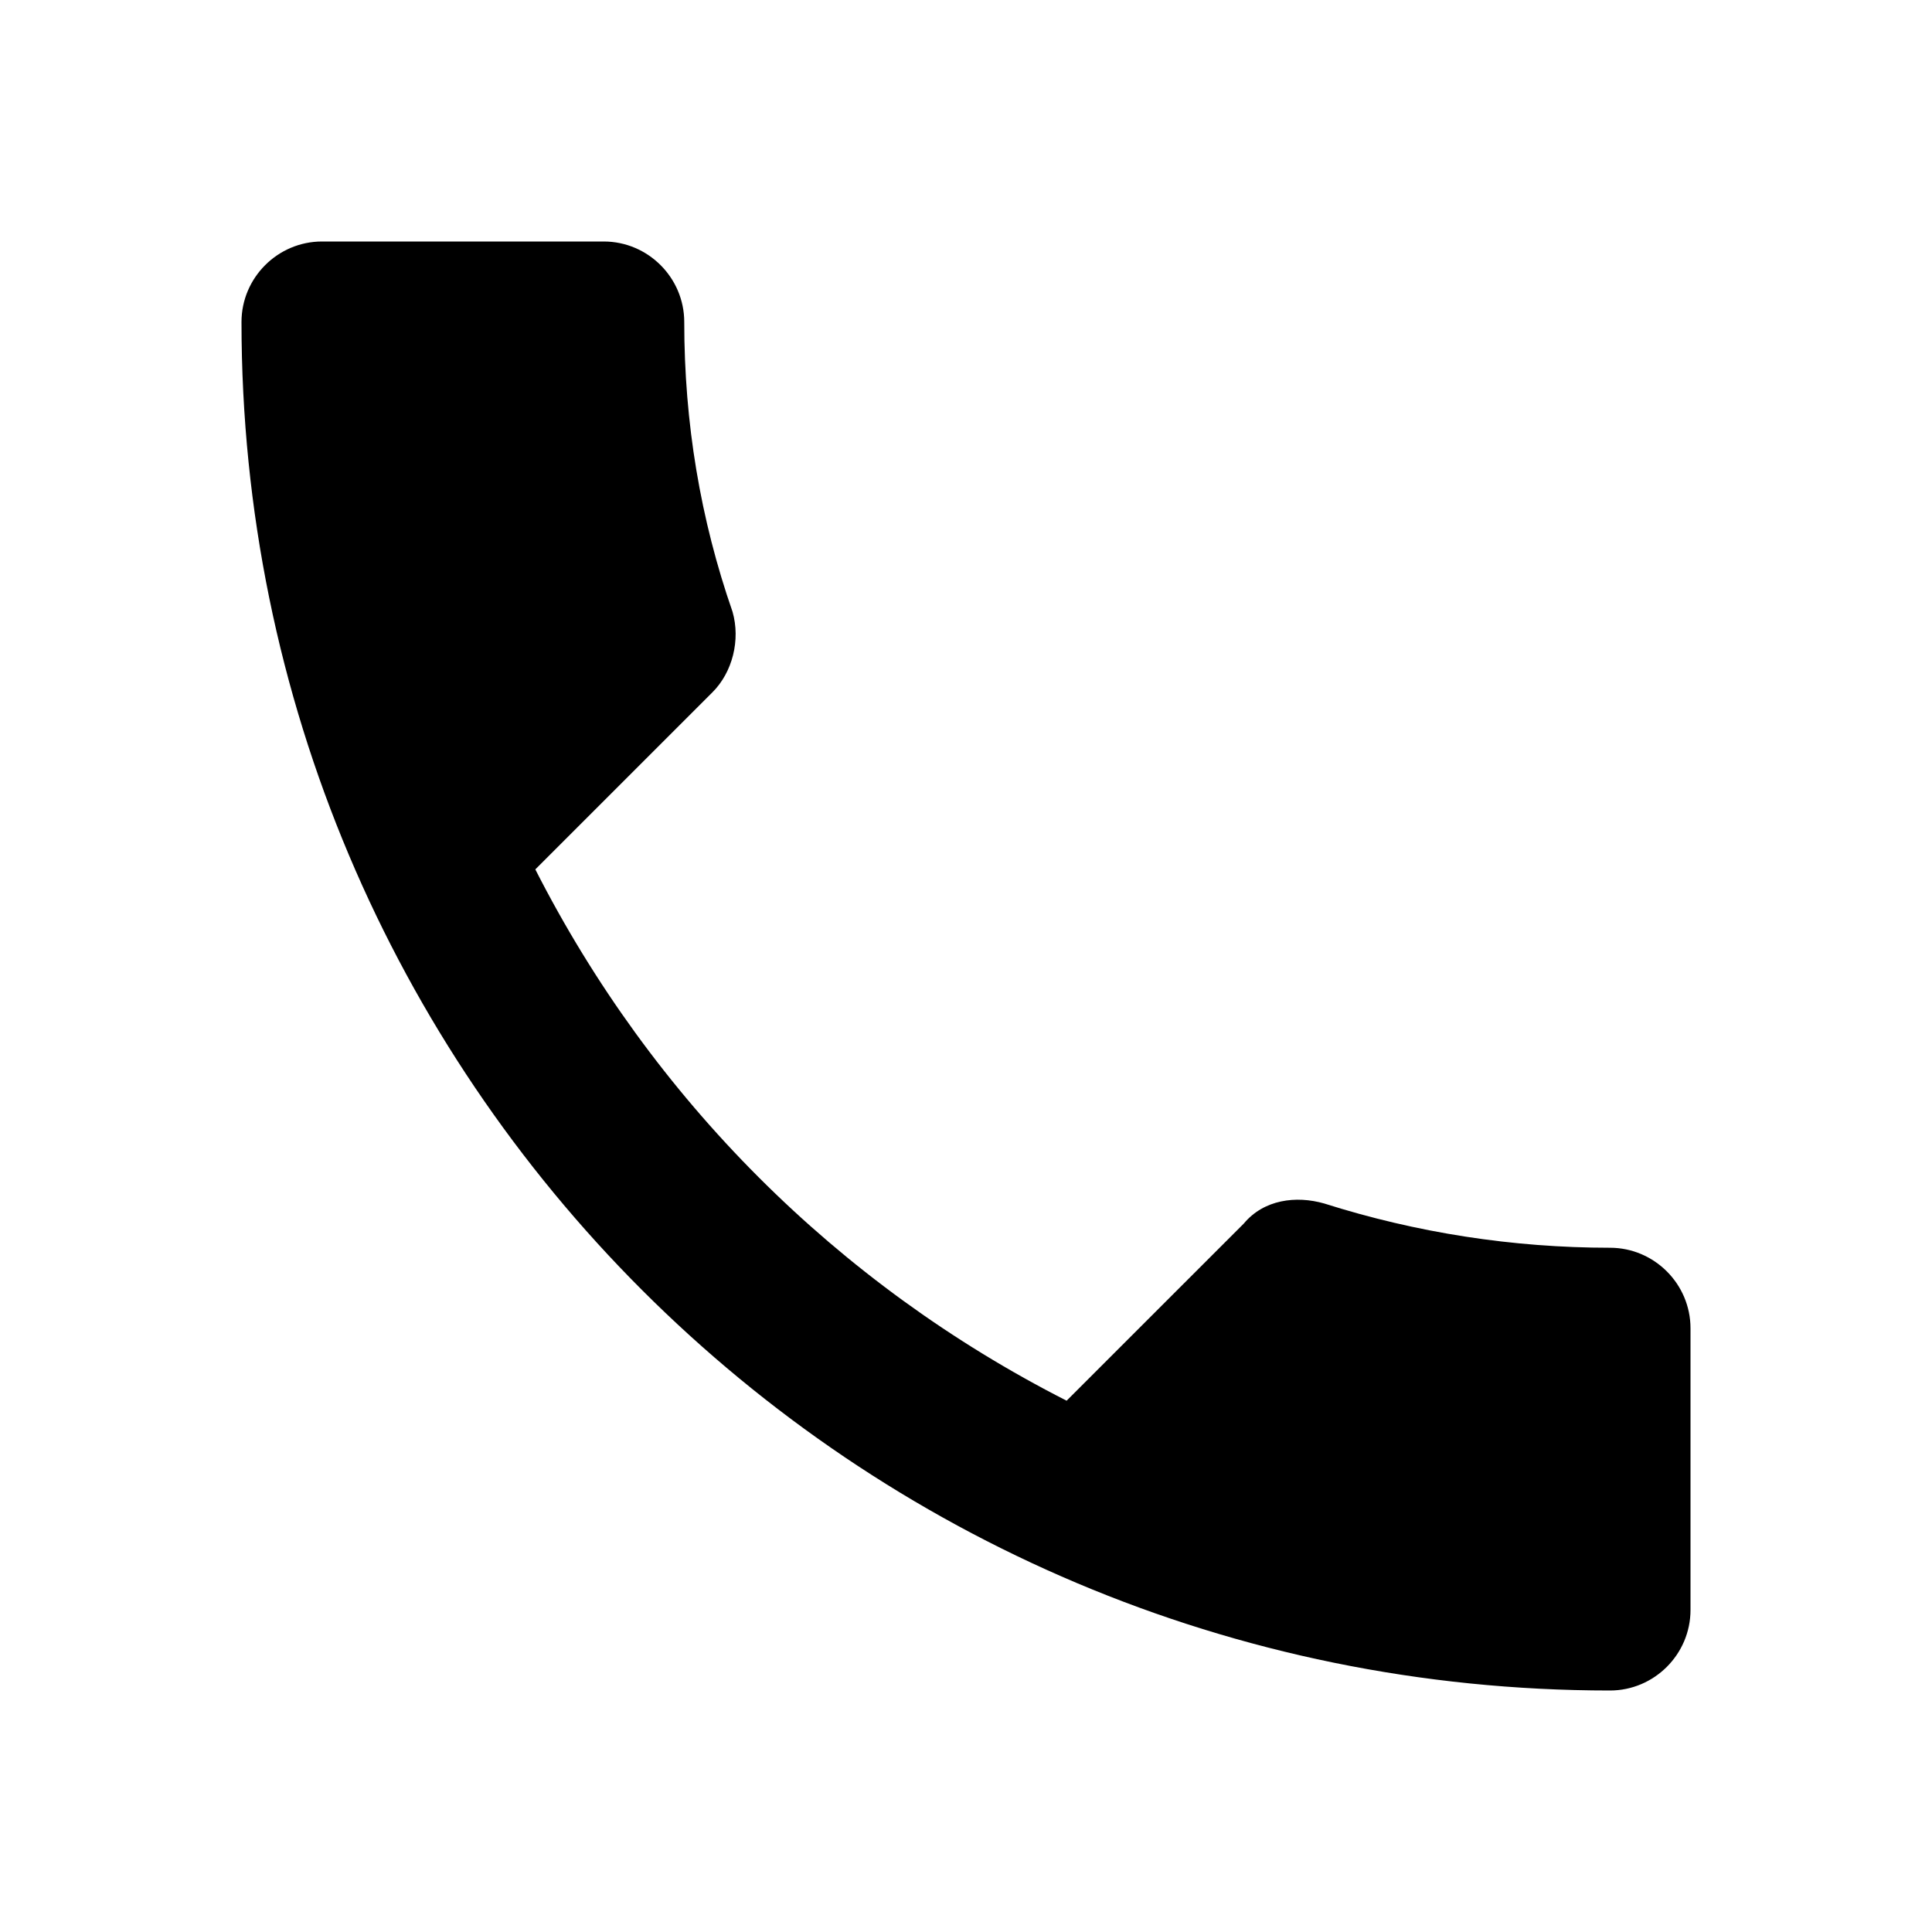
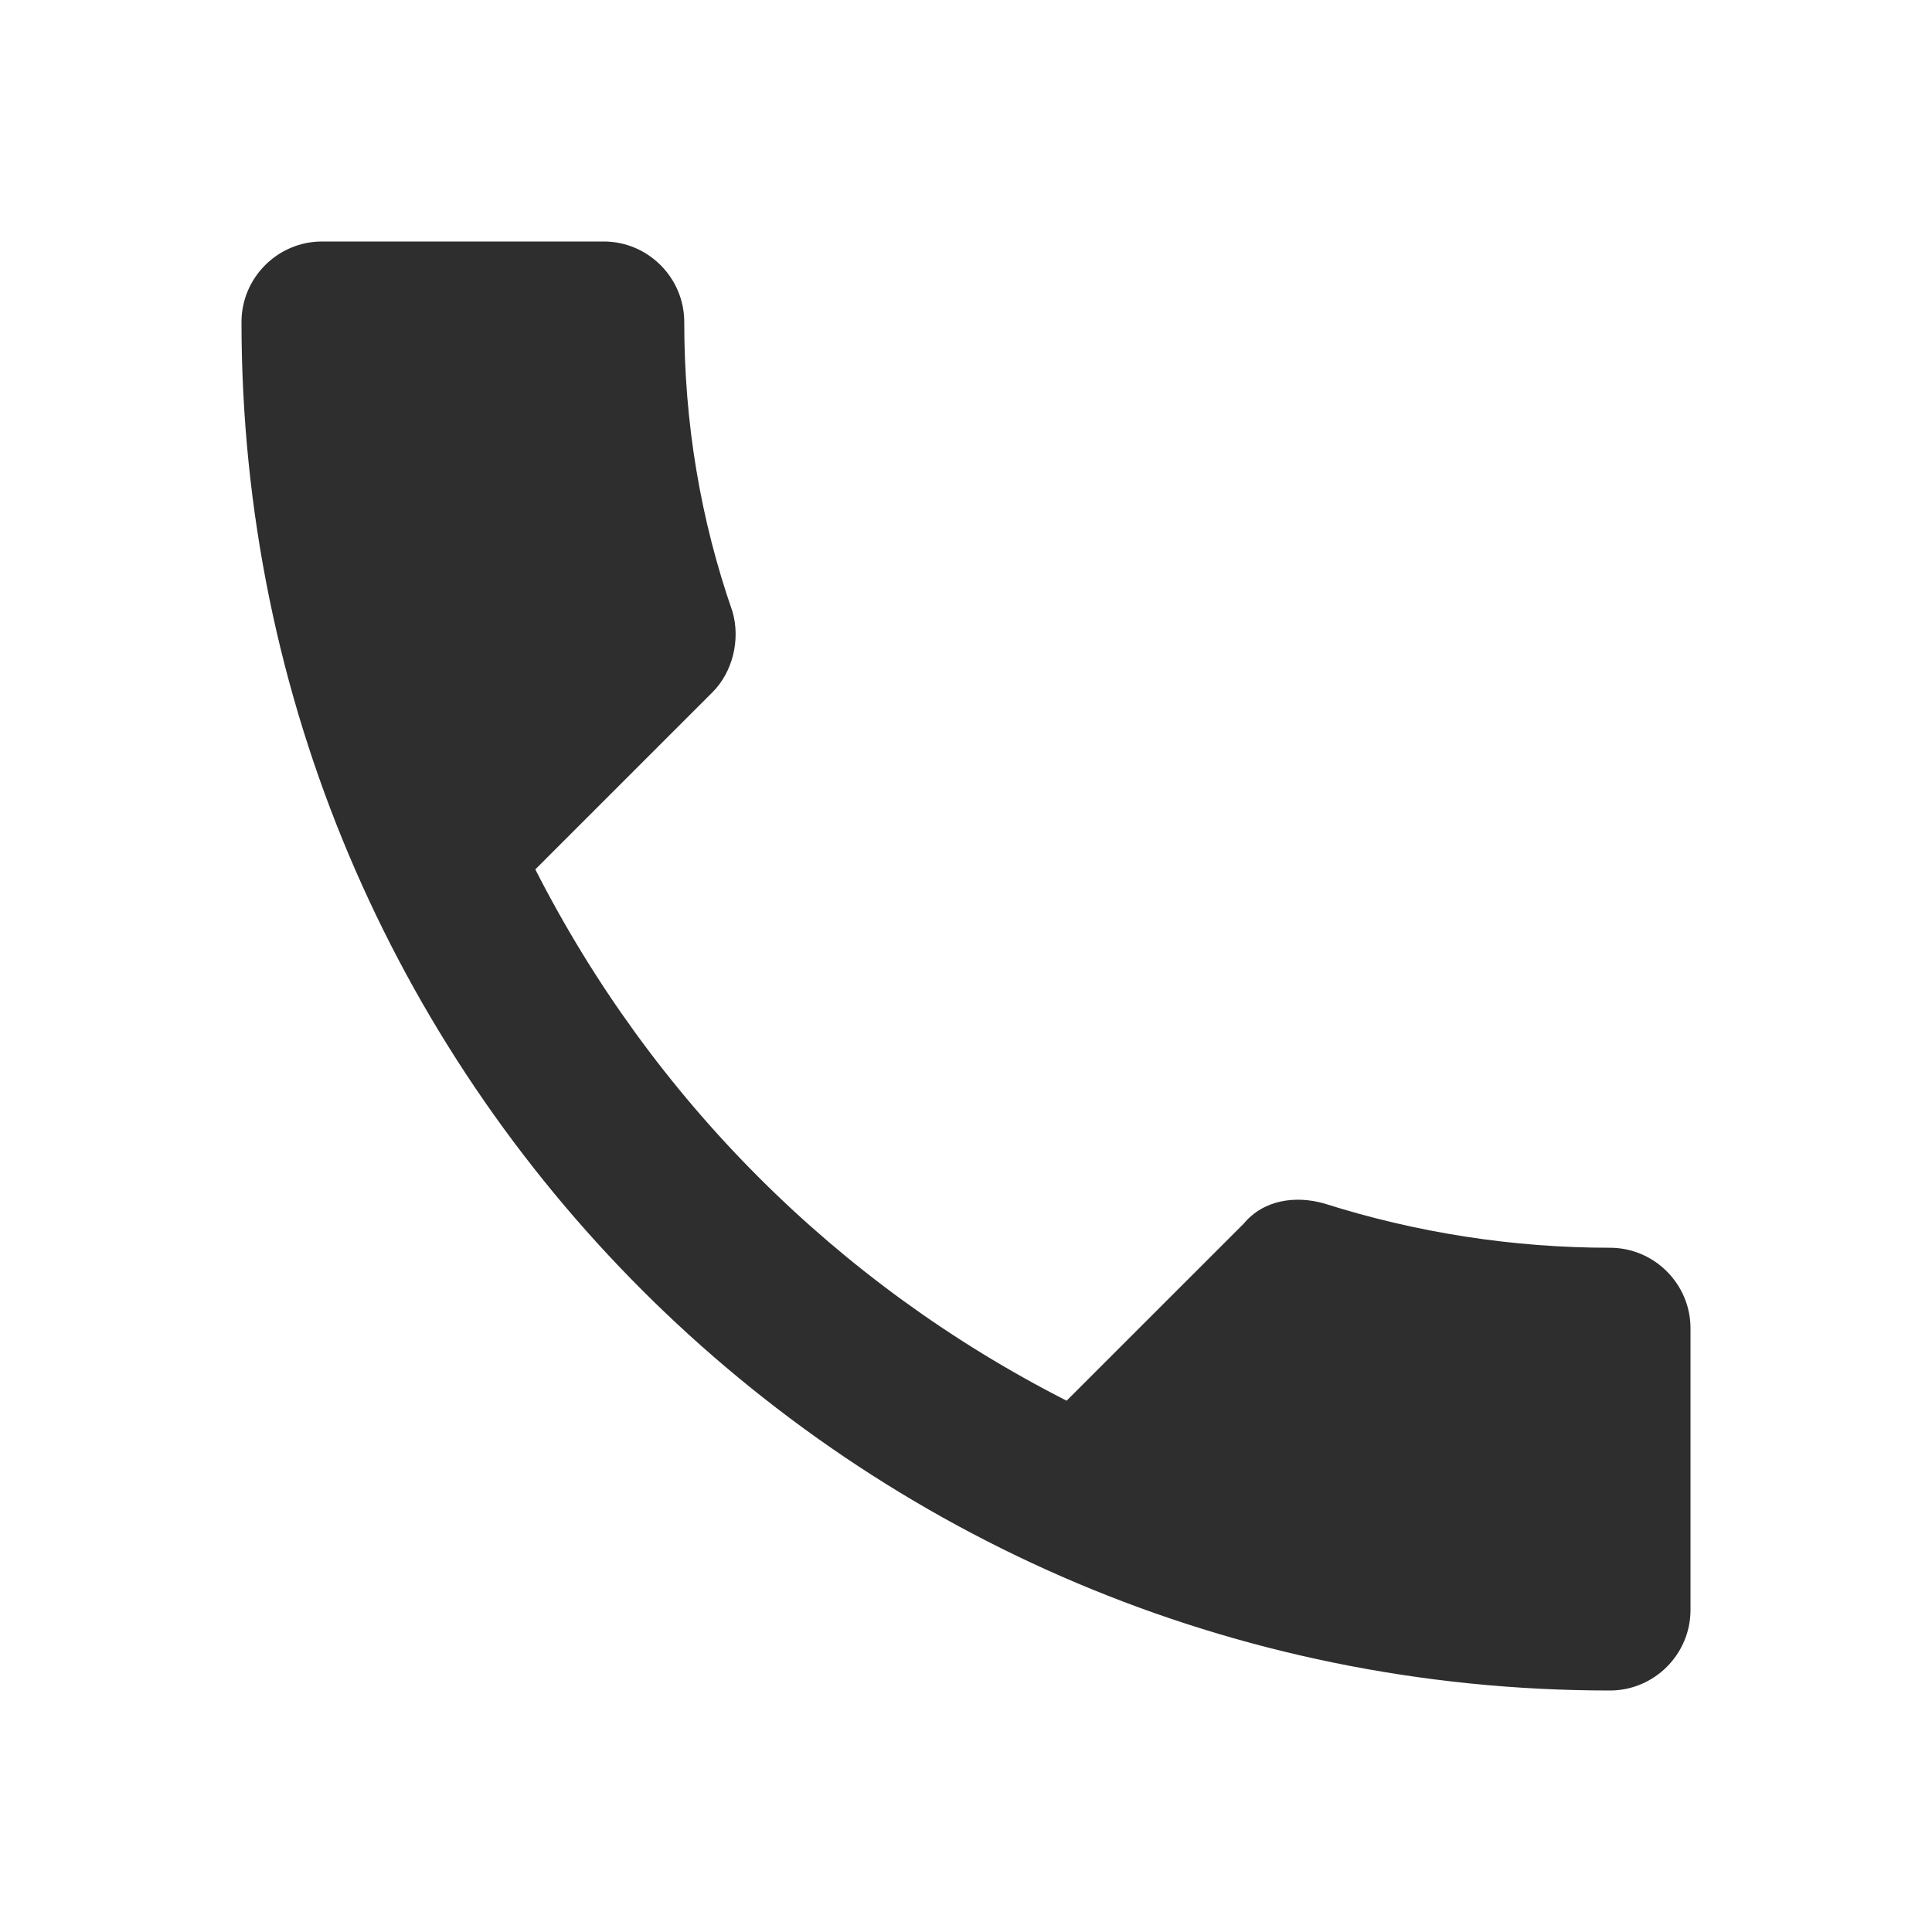
- <svg xmlns="http://www.w3.org/2000/svg" viewBox="0 0 512 512">
+ <svg xmlns="http://www.w3.org/2000/svg" viewBox="0 0 512 512" fill="#2E2E2E">
  <path d="M426.666 330.667a250.385 250.385 0 0 1-75.729-11.729c-7.469-2.136-16-1.073-21.332 5.333l-46.939 46.928c-60.802-30.928-109.864-80-140.802-140.803l46.939-46.927c5.332-5.333 7.462-13.864 5.332-21.333-8.537-24.531-12.802-50.136-12.802-76.803C181.333 73.604 171.734 64 160 64H85.333C73.599 64 64 73.604 64 85.333 64 285.864 226.136 448 426.666 448c11.73 0 21.334-9.604 21.334-21.333V352c0-11.729-9.604-21.333-21.334-21.333z" />
</svg>
